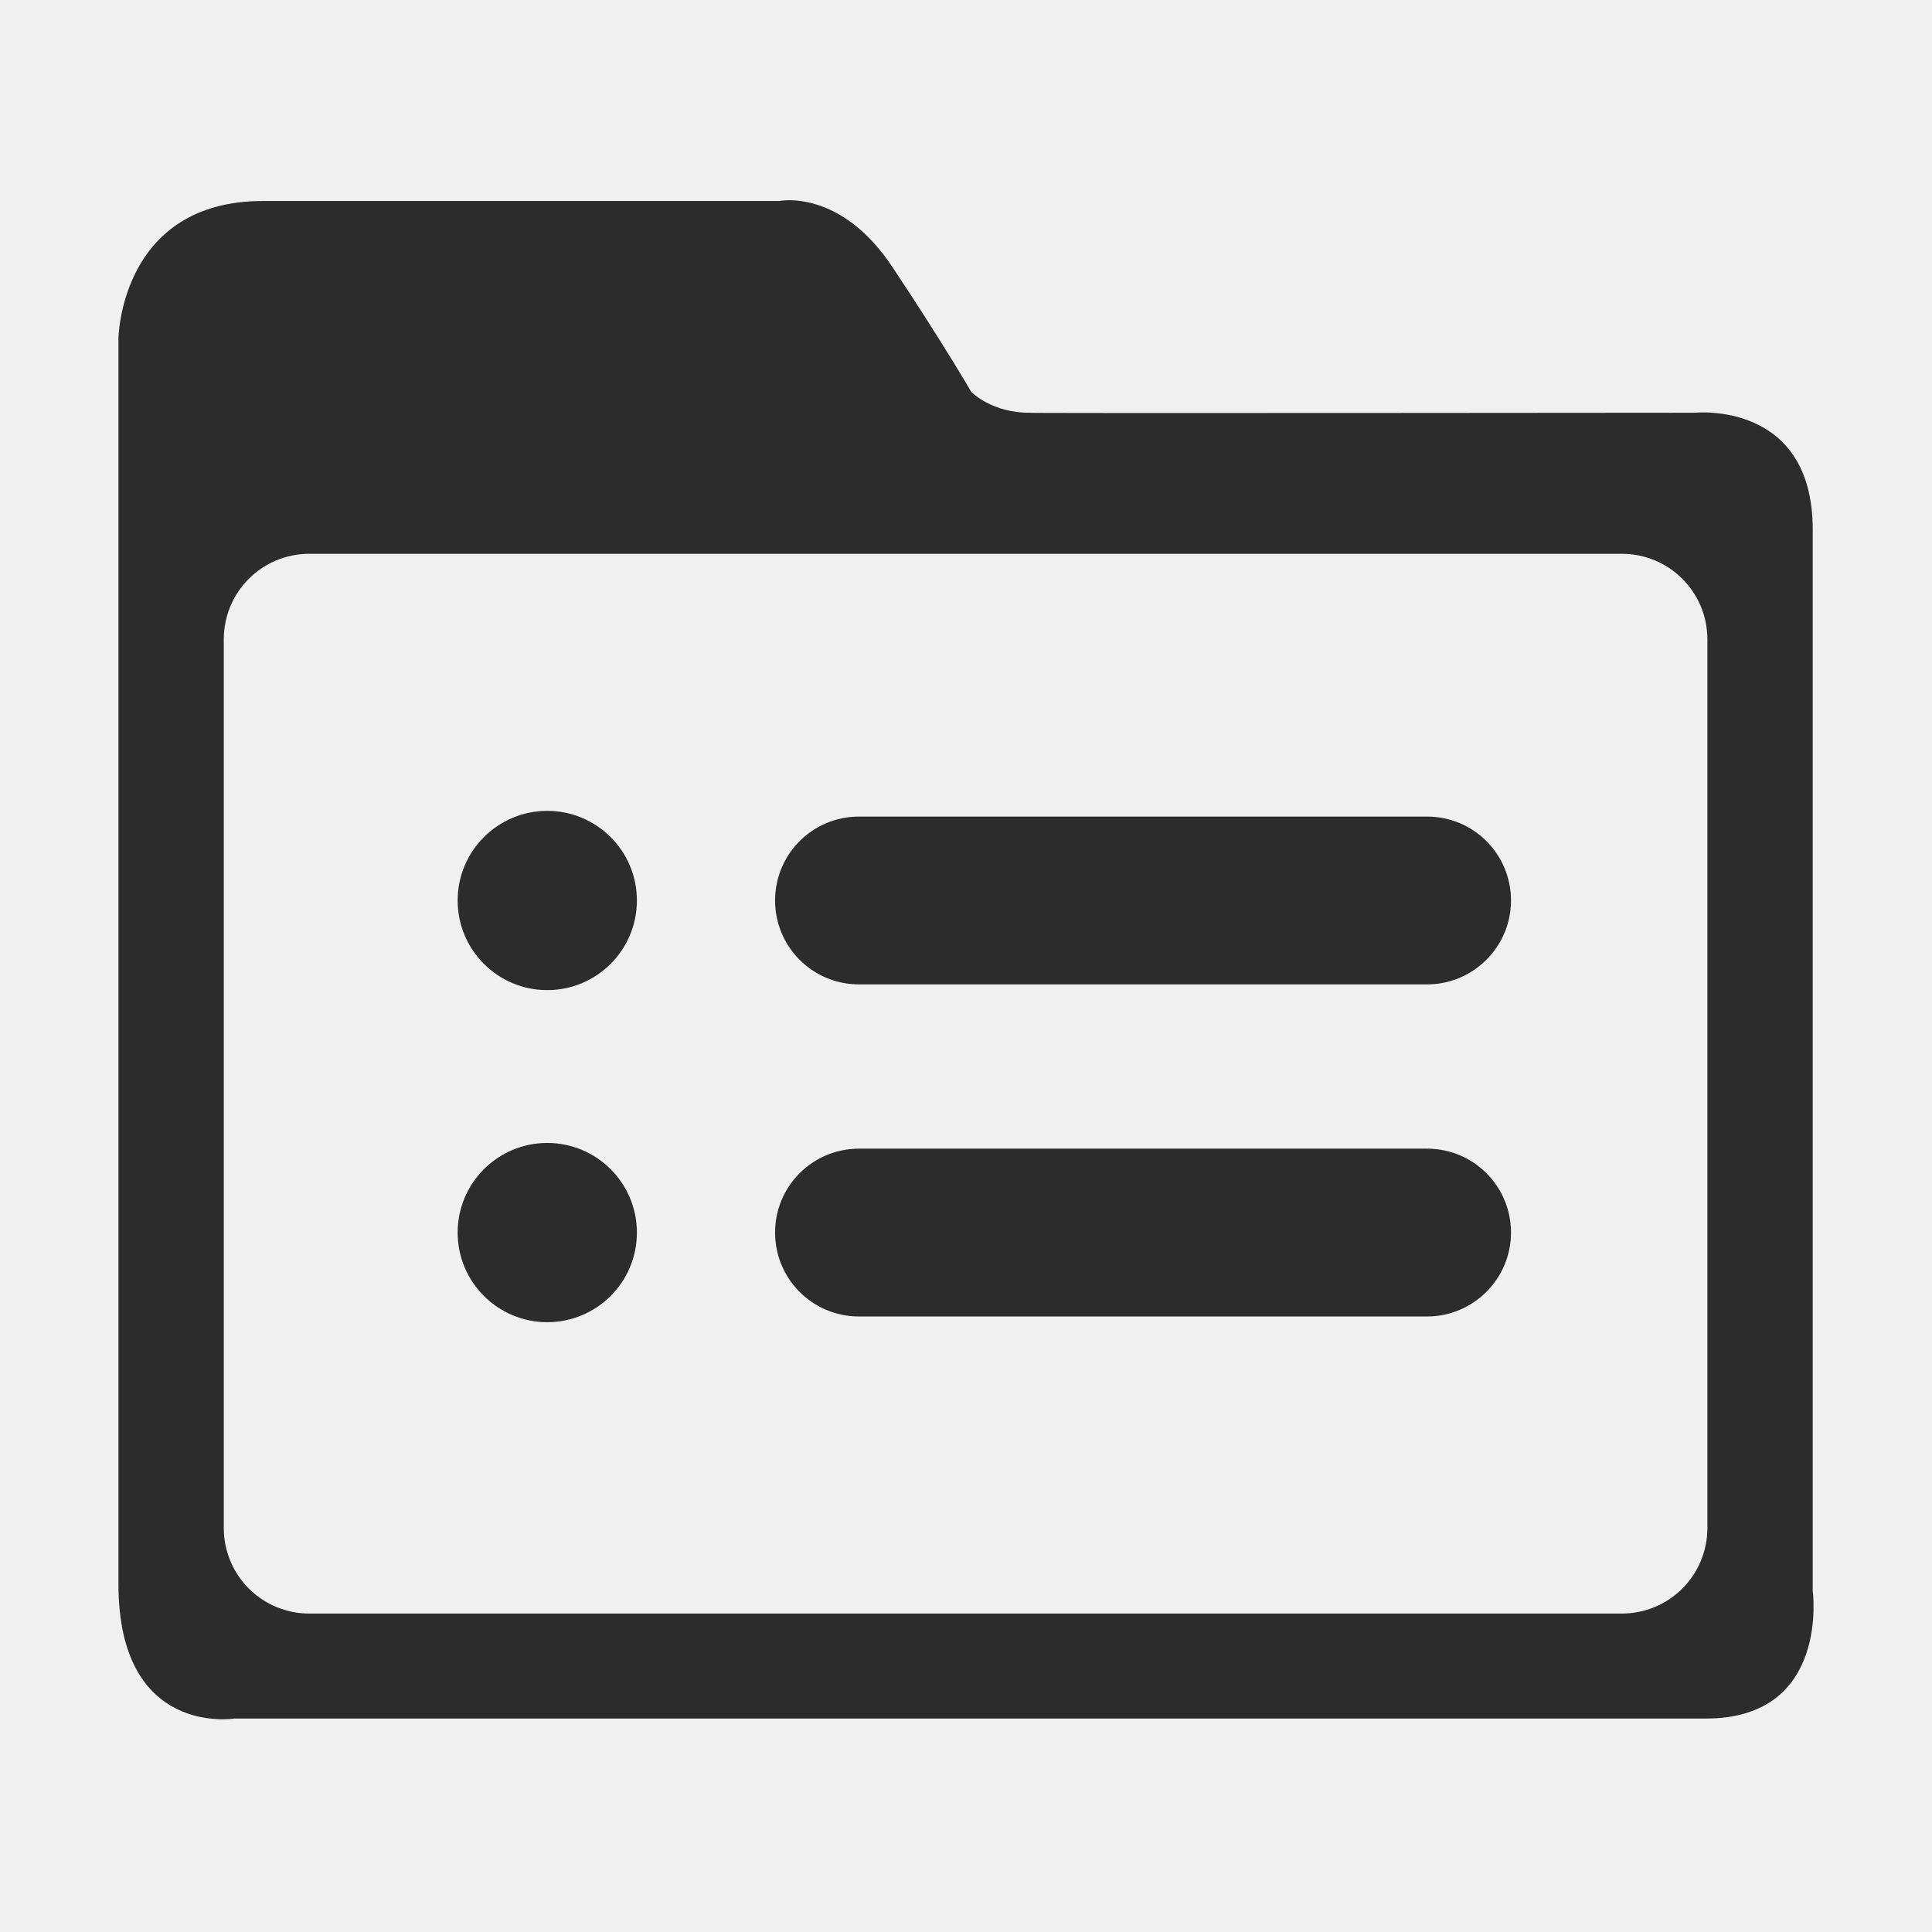
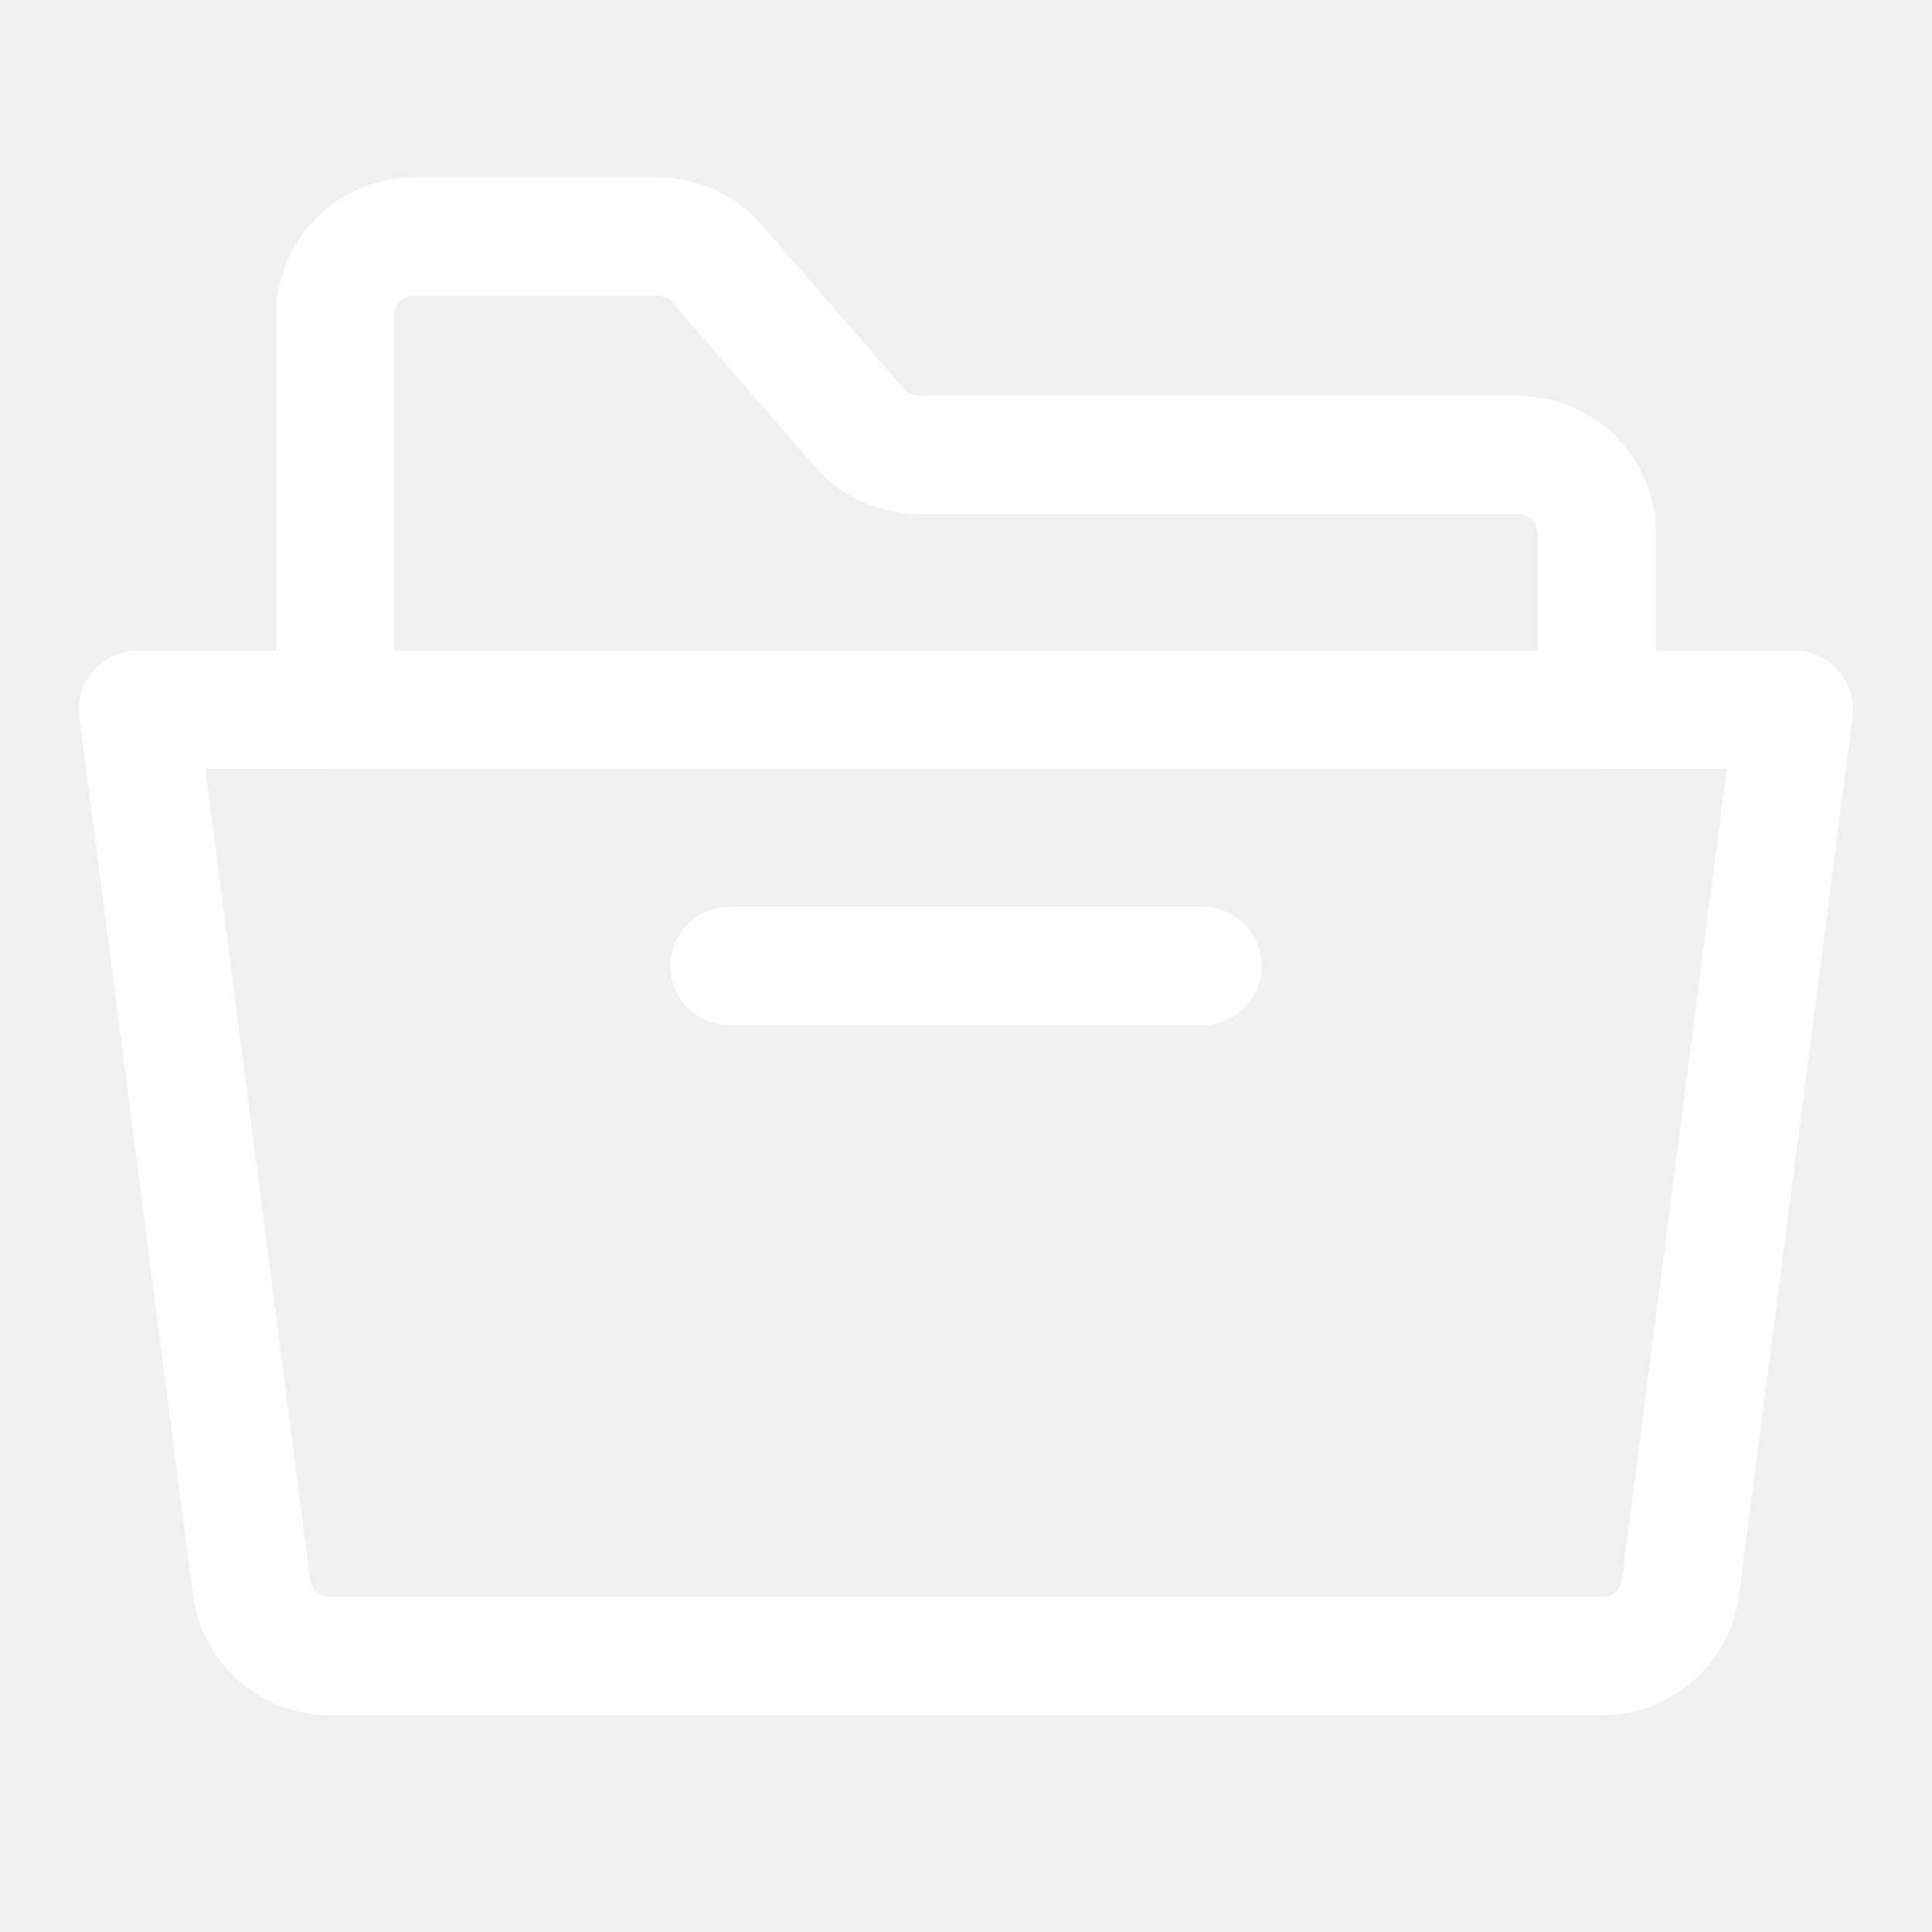
- <svg xmlns="http://www.w3.org/2000/svg" t="1689782064993" class="icon" viewBox="0 0 1024 1024" version="1.1" p-id="16382" width="200" height="200">
-   <path d="M756.385 521.749 455.286 521.749c-24.606 0-44.475-19.87-44.475-44.476 0-24.599 19.869-44.471 44.475-44.471l301.1 0c24.604 0 44.473 19.871 44.473 44.471C800.858 501.881 780.8 521.749 756.385 521.749L756.385 521.749 756.385 521.749zM756.385 697.764 455.286 697.764c-24.606 0-44.475-19.872-44.475-44.475 0-24.6 19.869-44.475 44.475-44.475l301.1 0c24.604 0 44.473 19.875 44.473 44.475C800.858 677.892 780.8 697.764 756.385 697.764L756.385 697.764 756.385 697.764zM960.778 843.112 960.778 280.641c0-68.322-62.265-61.883-62.265-61.883s-371.69 0.375-351.82 0c-21.197 0.375-31.987-11.171-31.987-11.171s-14.76-25.545-41.444-65.67c-27.821-42.2-60.182-35.389-60.182-35.389L139.421 106.527c-75.891 0-76.649 73.053-76.649 73.053l0 659.933c0 81.377 61.505 71.351 61.505 71.351l779.915 0C970.054 910.864 960.778 843.112 960.778 843.112L960.778 843.112 960.778 843.112 960.778 843.112zM904.952 809.803c0 25.171-20.25 45.423-45.424 45.423L164.023 855.225c-25.173 0-45.419-20.251-45.419-45.423L118.604 338.933c0-25.174 20.246-45.42 45.419-45.42l695.506 0c25.173 0 45.424 20.246 45.424 45.42L904.953 809.803 904.952 809.803zM242.566 477.274c0 26.236 21.265 47.509 47.499 47.509 26.235 0 47.504-21.274 47.504-47.509 0-26.228-21.269-47.499-47.504-47.499C263.83 429.775 242.566 451.04 242.566 477.274L242.566 477.274 242.566 477.274zM242.566 653.289c0 26.236 21.265 47.504 47.499 47.504 26.235 0 47.504-21.268 47.504-47.504 0-26.238-21.269-47.499-47.504-47.499C263.83 605.79 242.566 627.052 242.566 653.289L242.566 653.289 242.566 653.289zM242.566 653.289" fill="#2c2c2c" p-id="16383" />
+ <svg xmlns="http://www.w3.org/2000/svg" t="1689947750543" class="icon" viewBox="0 0 1024 1024" version="1.1" p-id="5178" width="200" height="200">
+   <path d="M348.494 94.041H219.429A73.143 73.143 0 0 0 146.286 167.184v208.98A31.347 31.347 0 0 0 177.633 407.51h668.735a31.347 31.347 0 0 0 31.347-31.347v-93.247a73.143 73.143 0 0 0-73.143-73.143H487.069a10.449 10.449 0 0 1-7.879-3.594l-75.442-86.936A73.143 73.143 0 0 0 348.473 94.041zM219.429 156.735h129.066a10.449 10.449 0 0 1 7.879 3.594l75.442 86.936a73.143 73.143 0 0 0 55.254 25.203H804.571l1.881 0.188a10.449 10.449 0 0 1 8.568 10.261V344.816h-606.041V167.184a10.449 10.449 0 0 1 10.449-10.449z" fill="#ffffff" p-id="5179" />
+   <path d="M950.857 344.816H73.143a31.347 31.347 0 0 0-31.096 35.359l60.186 465.126A73.143 73.143 0 0 0 174.77 909.061h674.461a73.143 73.143 0 0 0 72.516-63.739l60.186-465.147A31.347 31.347 0 0 0 950.857 344.816z m-842.062 62.694h806.39l-55.589 429.746a10.449 10.449 0 0 1-10.365 9.112H174.77l-1.714-0.146a10.449 10.449 0 0 1-8.652-8.965L108.795 407.51z" fill="#ffffff" p-id="5180" />
+   <path d="M637.388 480.653a31.347 31.347 0 0 1 3.009 62.548L637.388 543.347H386.612a31.347 31.347 0 0 1-3.009-62.548L386.612 480.653h250.776z" fill="#ffffff" p-id="5181" />
</svg>
